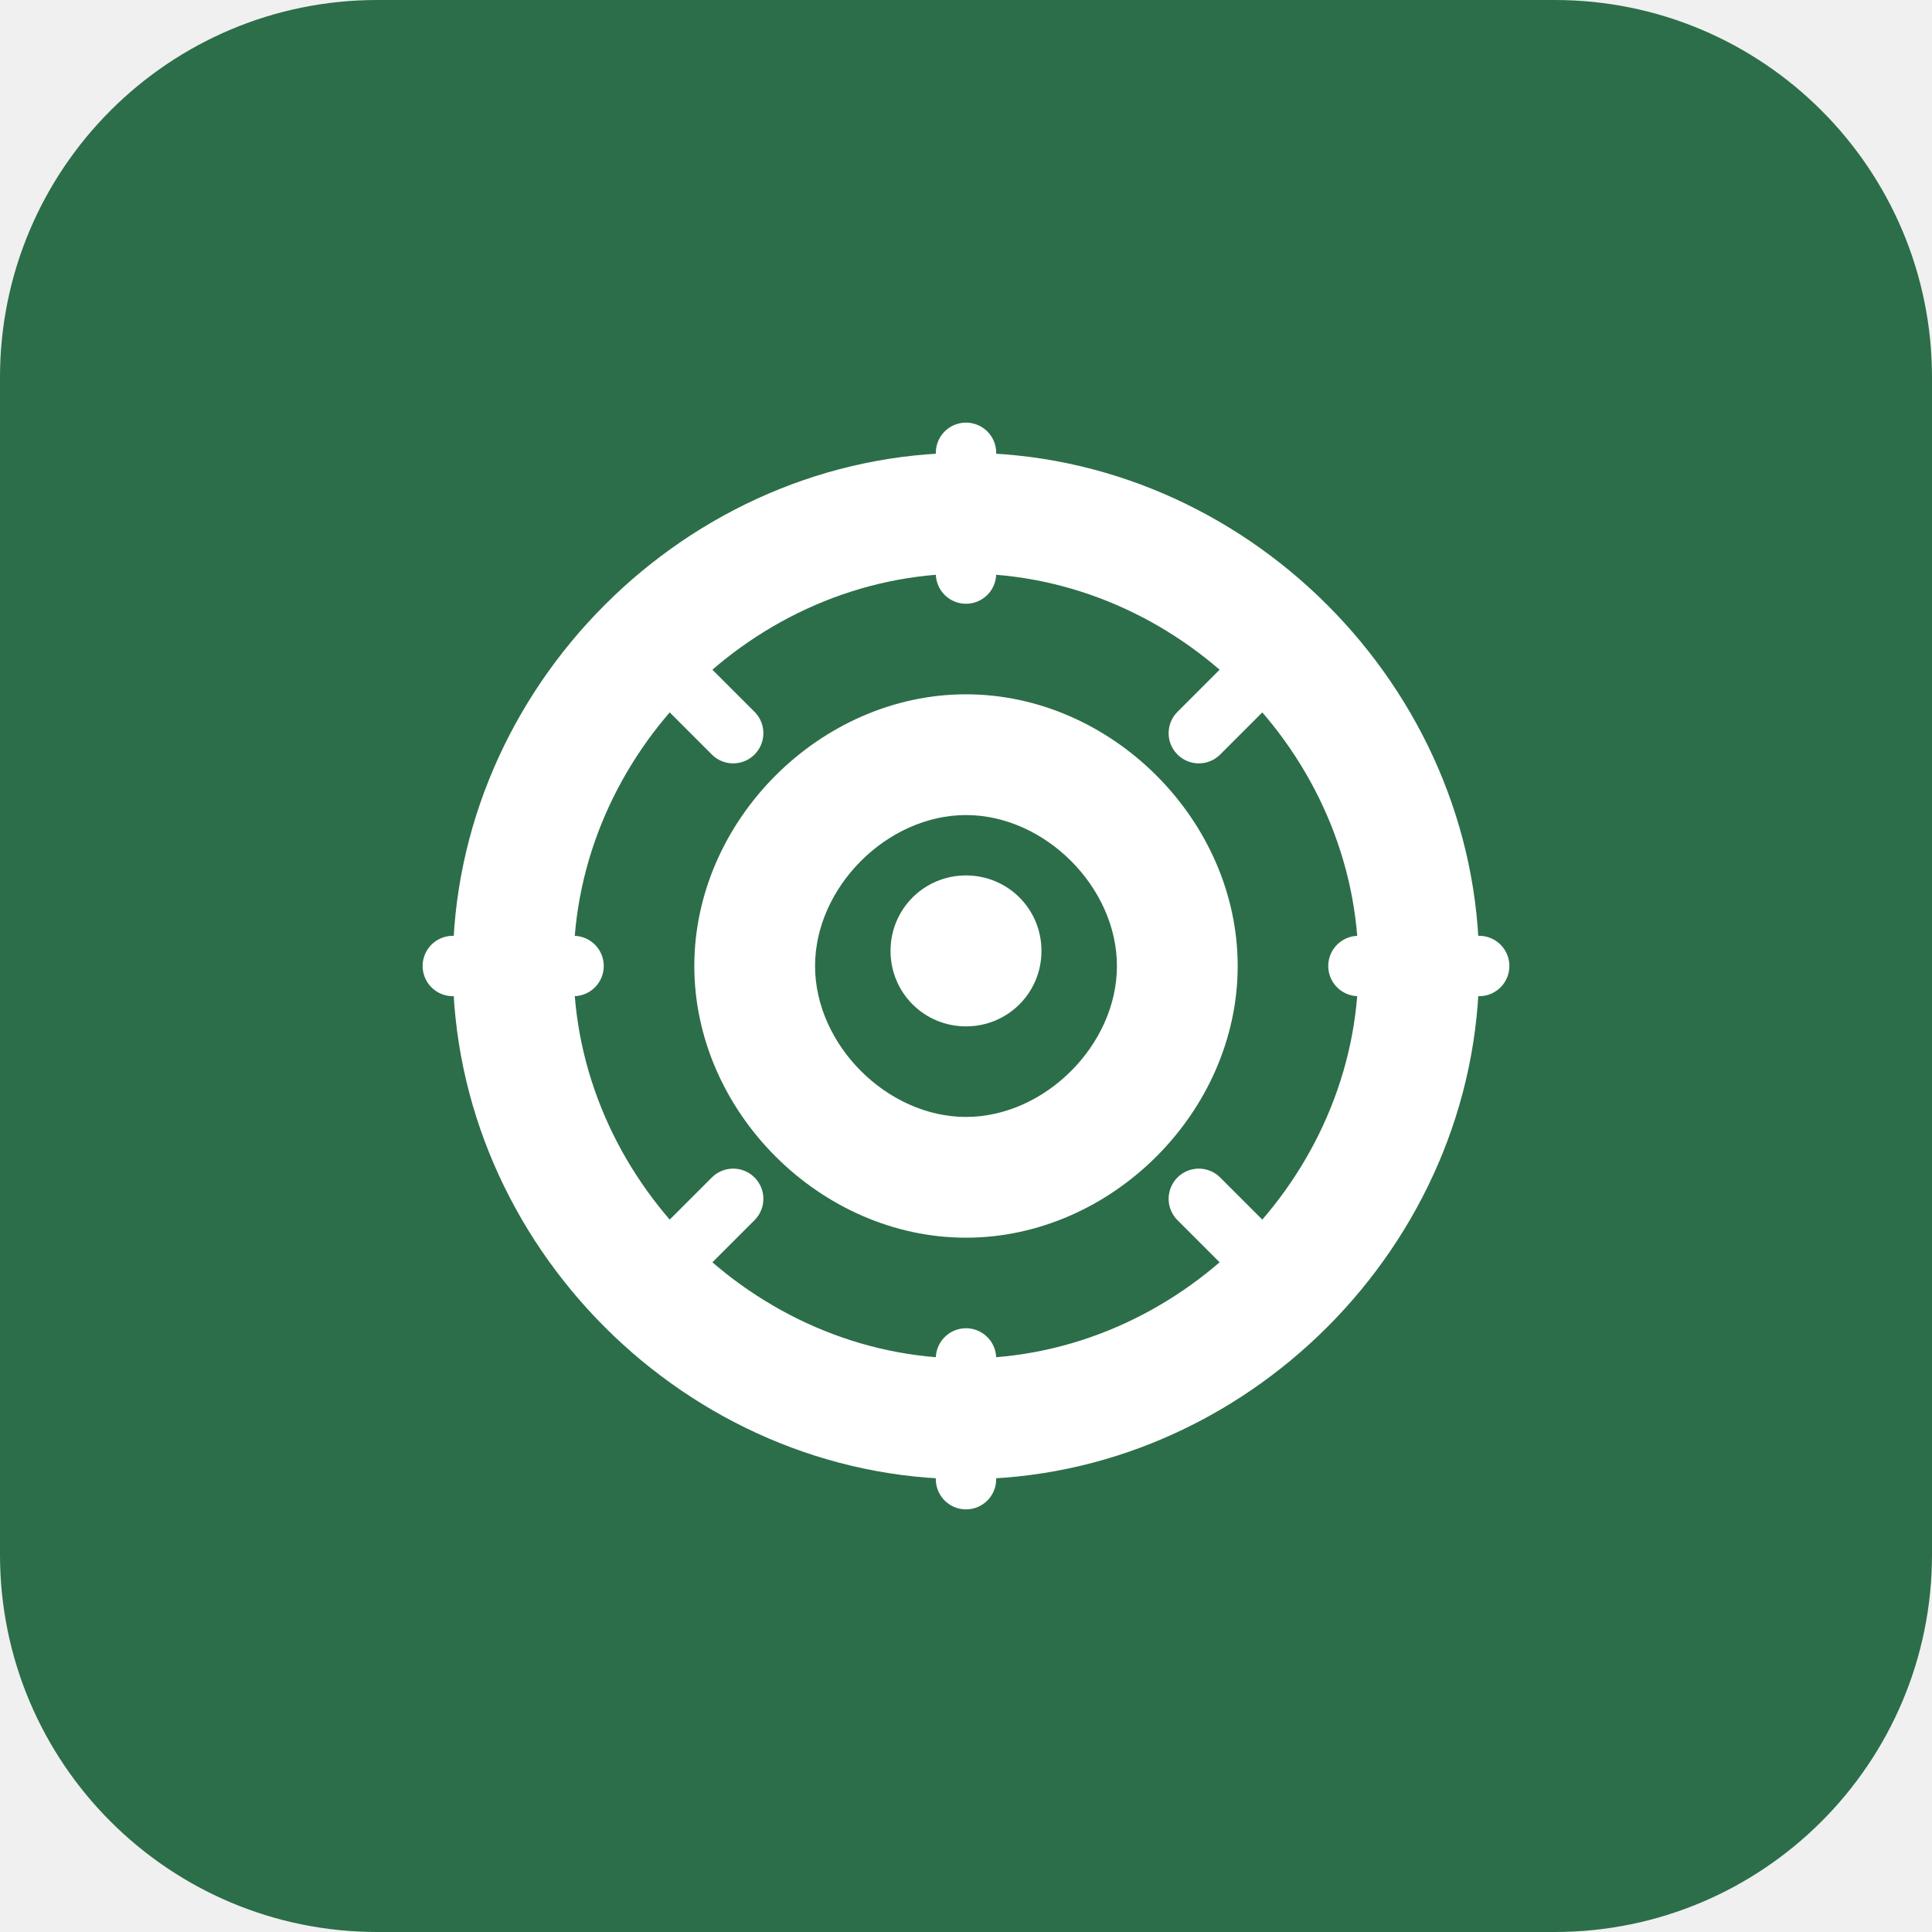
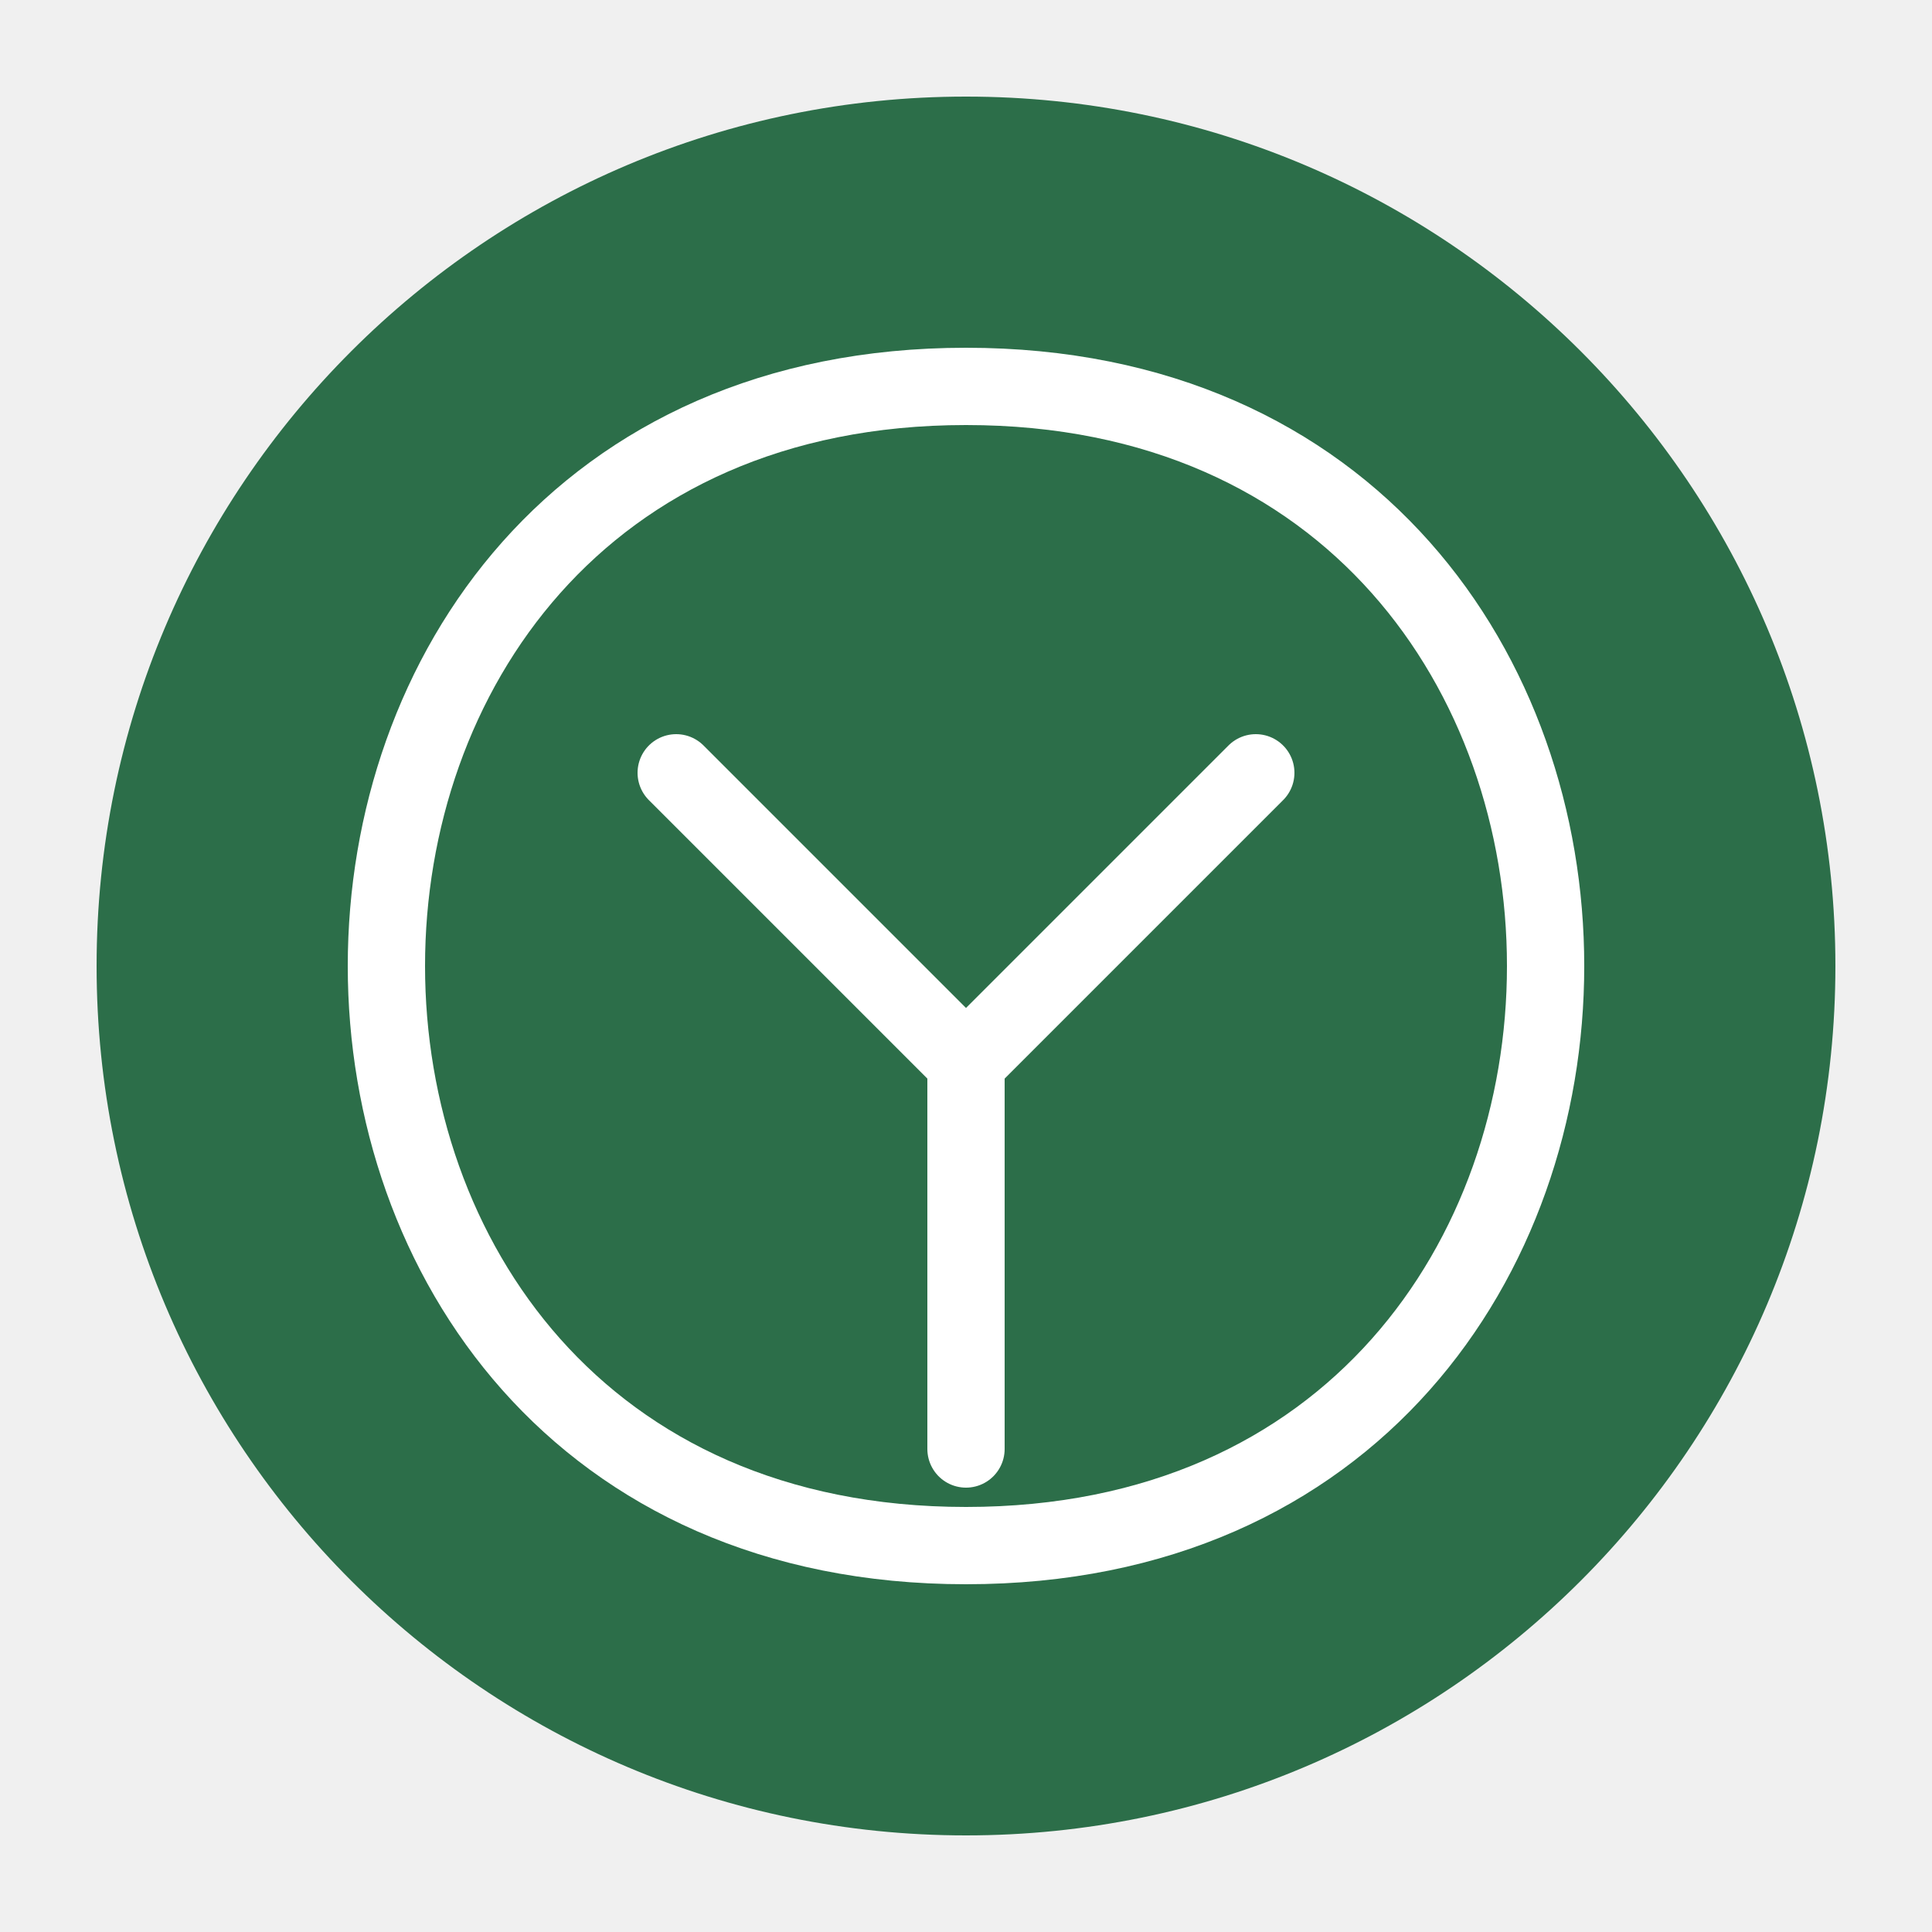
- <svg xmlns="http://www.w3.org/2000/svg" width="512" height="512" viewBox="0 0 512 512" fill="none">
-   <rect width="512" height="512" rx="100" fill="#2C6E49" />
-   <path d="M256 120C182.1 120 120 182.1 120 256C120 329.9 182.1 392 256 392C329.9 392 392 329.9 392 256C392 182.1 329.9 120 256 120ZM256 360C199.8 360 152 312.2 152 256C152 199.8 199.8 152 256 152C312.2 152 360 199.8 360 256C360 312.2 312.2 360 256 360Z" fill="white" />
-   <path d="M256 184C217.4 184 184 217.4 184 256C184 294.6 217.4 328 256 328C294.6 328 328 294.6 328 256C328 217.4 294.6 184 256 184ZM256 296C235.1 296 216 276.9 216 256C216 235.1 235.1 216 256 216C276.9 216 296 235.1 296 256C296 276.9 276.9 296 256 296Z" fill="white" />
-   <path d="M256 232C244.9 232 236 240.9 236 252C236 263.1 244.9 272 256 272C267.1 272 276 263.1 276 252C276 240.9 267.1 232 256 232Z" fill="white" />
-   <path d="M256 120V152M256 360V392M120 256H152M360 256H392M171.5 171.5L194.3 194.3M317.7 317.7L340.5 340.5M171.5 340.5L194.3 317.7M317.7 194.3L340.5 171.5" stroke="white" stroke-width="16" stroke-linecap="round" />
+ <svg xmlns="http://www.w3.org/2000/svg" width="100" height="100" viewBox="0 0 100 100">
+   <circle cx="50" cy="50" r="45" fill="#2c6e49" />
+   <path d="M50 20 C 70 20, 80 35, 80 50 C 80 65, 70 80, 50 80 C 30 80, 20 65, 20 50 C 20 35, 30 20, 50 20 Z" fill="none" stroke="white" stroke-width="4" />
+   <path d="M35 40 L 50 55 L 65 40" fill="none" stroke="white" stroke-width="4" stroke-linecap="round" stroke-linejoin="round" />
+   <path d="M50 55 L 50 75" fill="none" stroke="white" stroke-width="4" stroke-linecap="round" />
</svg>
